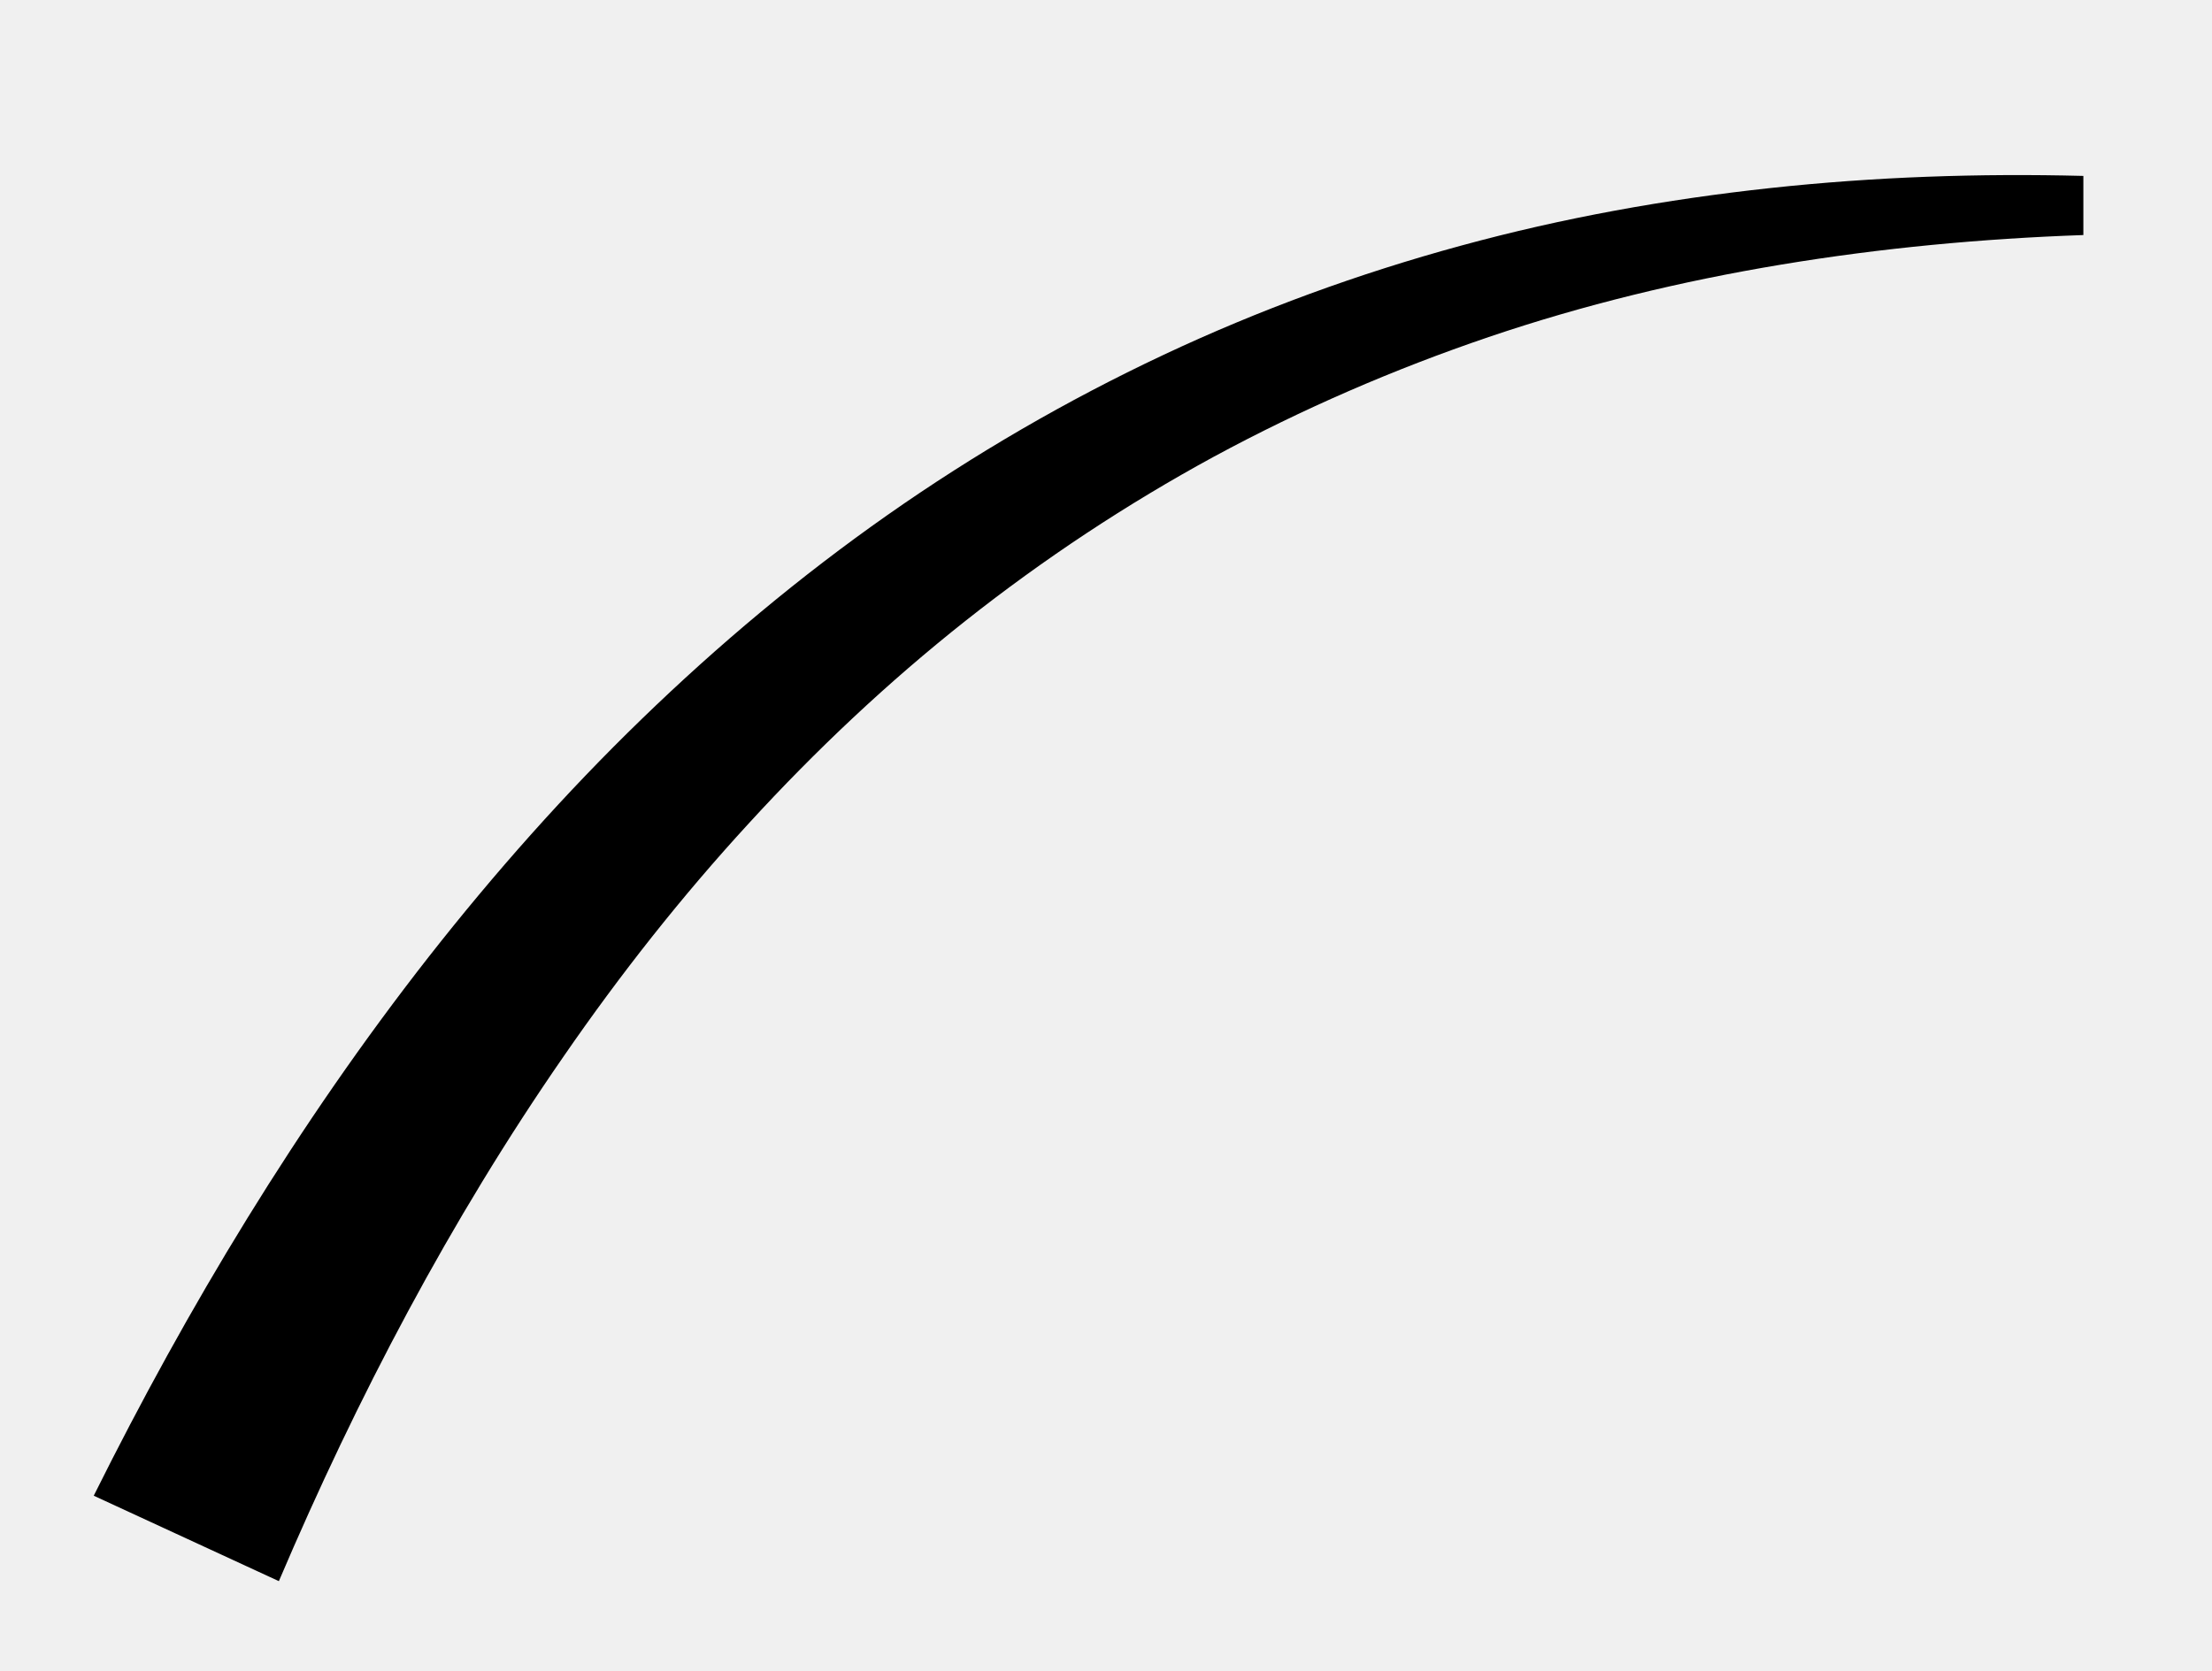
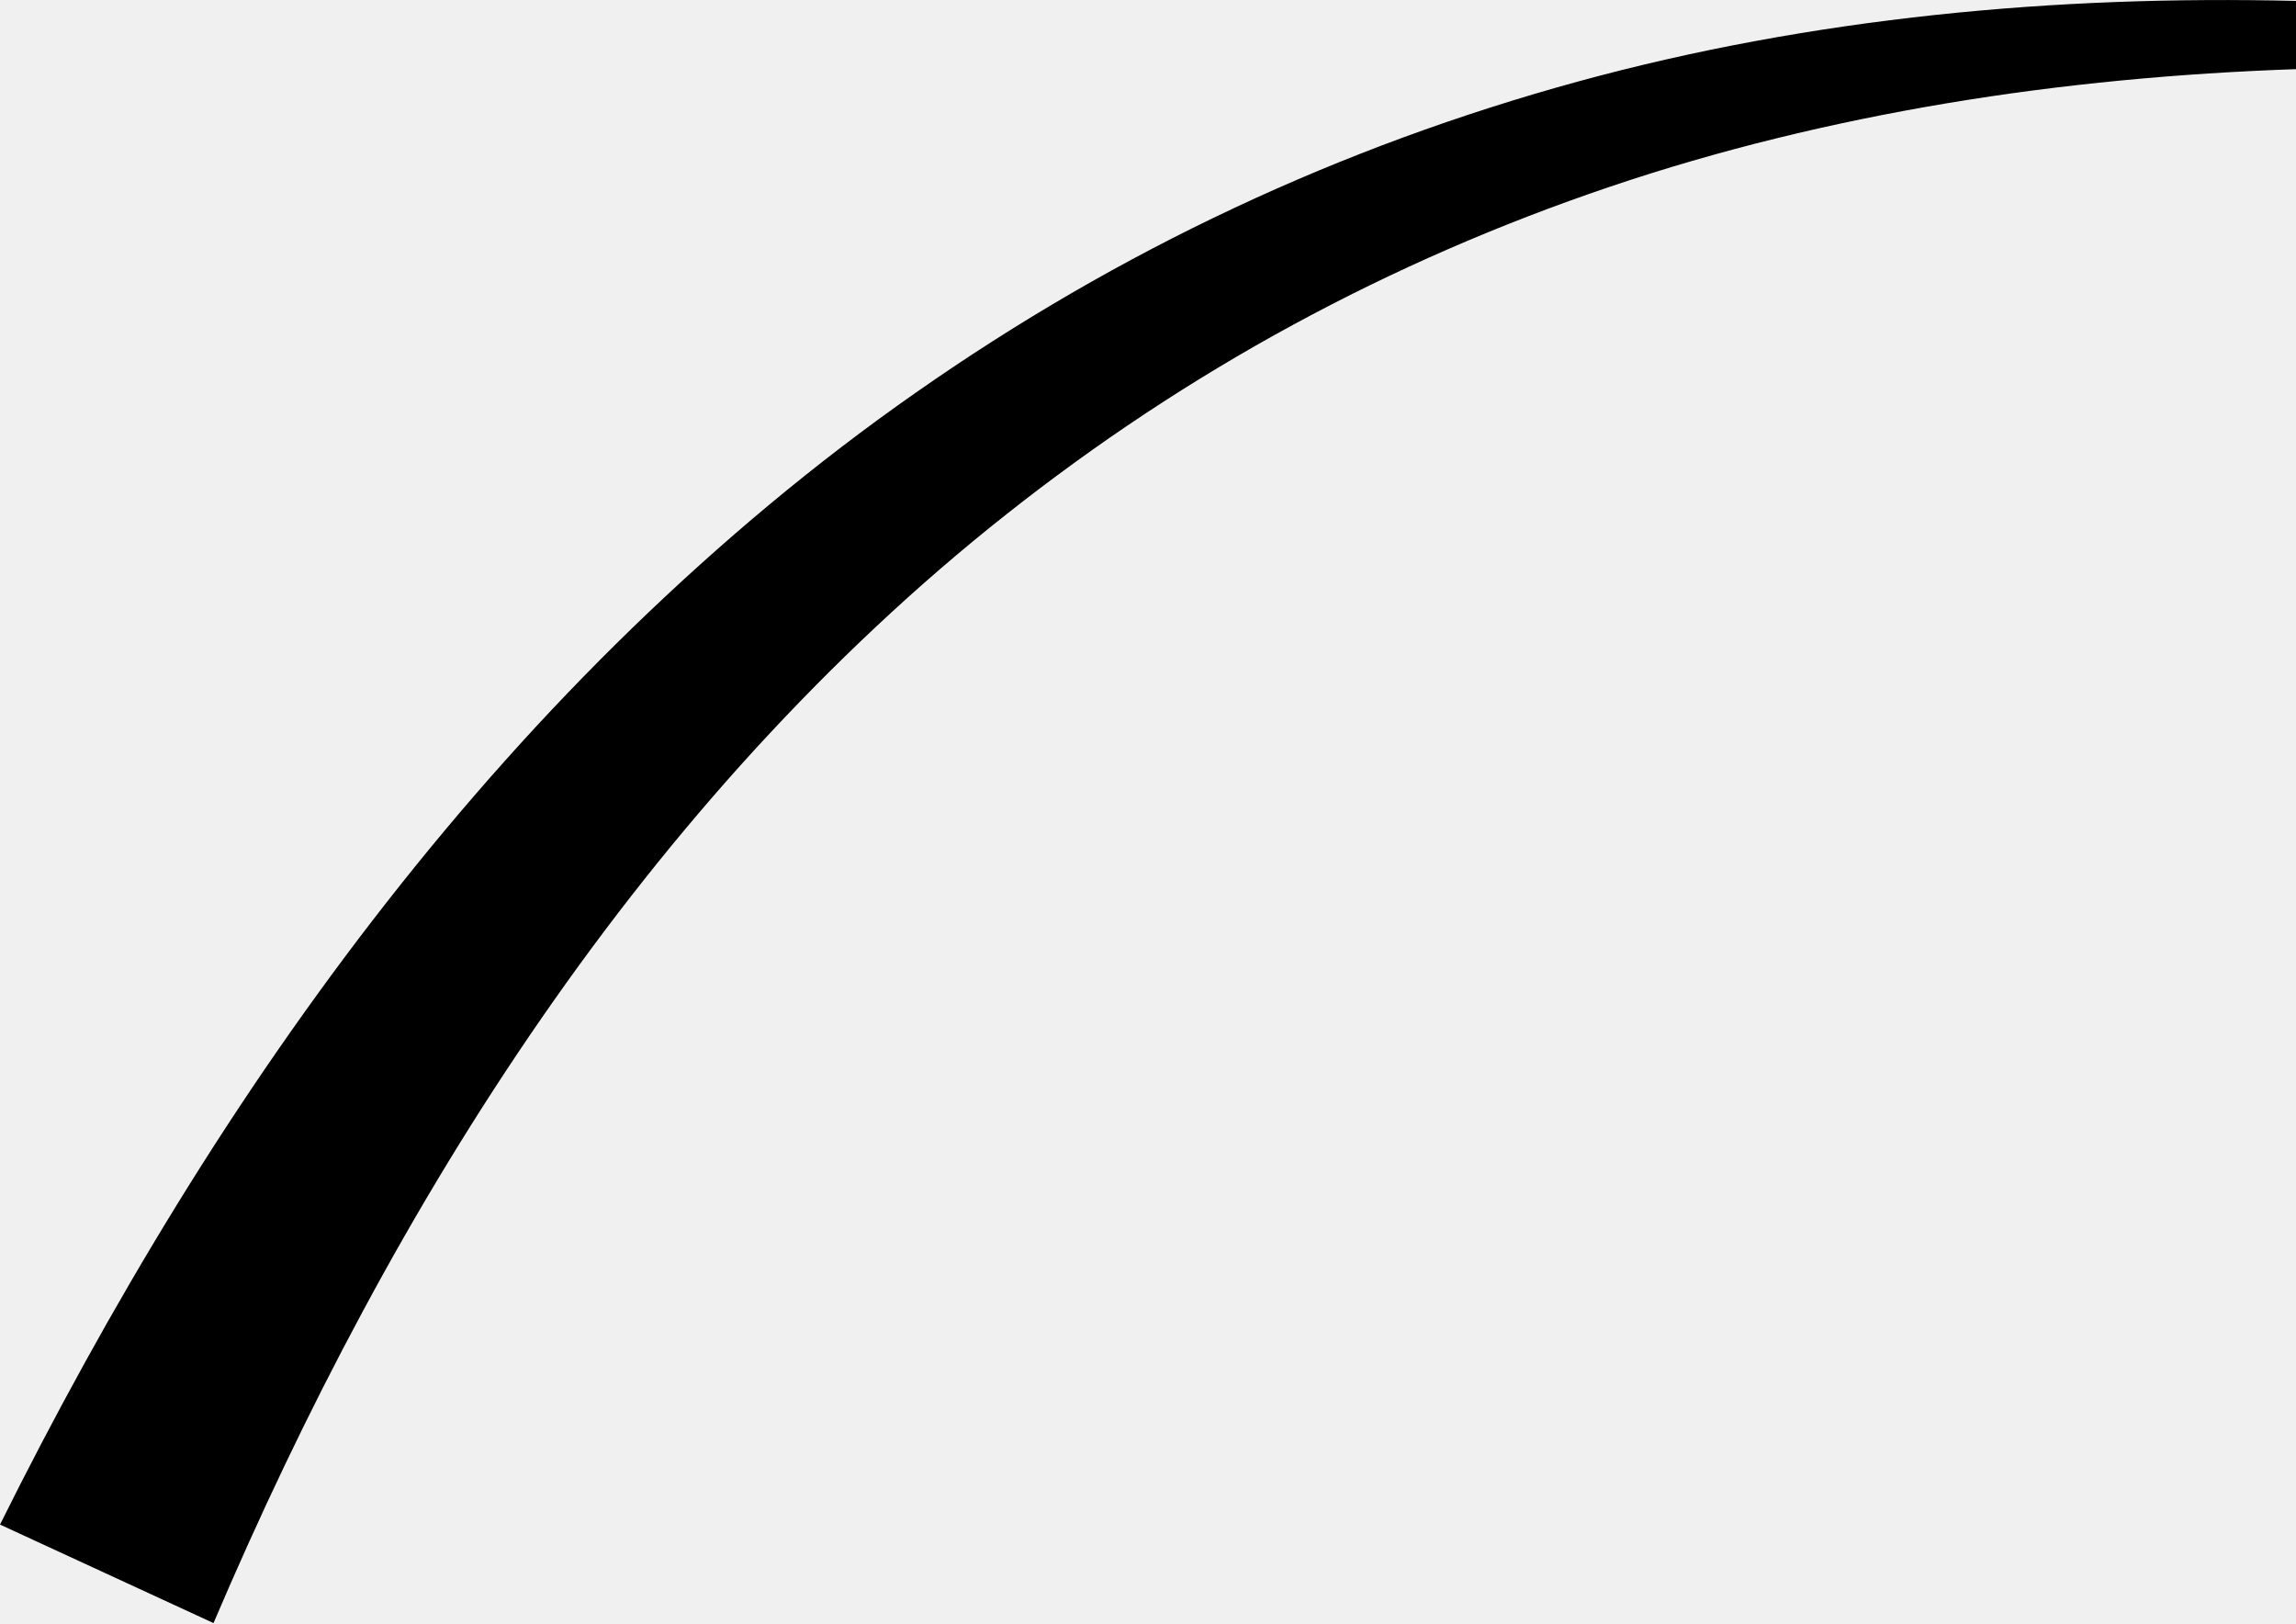
- <svg xmlns="http://www.w3.org/2000/svg" version="1.1" id="Calque_1" x="0px" y="0px" viewBox="0 0 748 565" style="enable-background:new 0 0 748 565;" xml:space="preserve">
-   <style type="text/css">
- 	.st0{fill:#FFFFFF;}
- </style>
-   <g>
-     <path d="M704.5,79.5c-34.3,1.2-68.5,4.4-102.2,10c-33.7,5.6-66.8,13.6-98.9,24.5c-32.1,10.9-63.2,24.4-92.8,40.4   c-29.6,16.1-57.7,34.7-84,55.5c-26.3,20.8-50.8,43.9-73.4,68.6c-22.7,24.7-43.5,51.1-62.6,78.8c-38.3,55.3-69.8,115.3-96.3,177.5   l-62.6-28.9c31.8-63.9,69-125.7,113.3-182.3c22.2-28.3,46.1-55.3,72-80.4c25.9-25.1,53.6-48.3,83.1-69   c29.5-20.7,60.7-38.8,93.2-54.1c32.5-15.3,66.2-27.6,100.7-37c34.4-9.4,69.5-15.7,104.7-19.5c35.2-3.8,70.6-5,105.8-4.1V79.5z" />
-   </g>
-   <g>
-     <path d="M-429.6-144.6l20.2-20.9c6.8-6.9,13.8-13.6,20.7-20.4c3.4-3.4,7-6.7,10.6-10l10.7-9.9c1.8-1.6,3.5-3.3,5.3-4.9l5.4-4.8   l10.9-9.7c29.2-25.6,59.7-49.8,91.3-72.5c63.2-45.4,131-84.7,202.1-116.8c71.1-32.2,145.6-57.1,222-74.2   c38.2-8.5,76.8-15,115.7-19.5c38.9-4.4,78-7,117.1-7.3c78.3-0.8,156.6,6.9,233.2,22.6l14.3,3l7.2,1.5l7.1,1.7l14.3,3.4   c2.4,0.6,4.8,1.1,7.1,1.7l7.1,1.9c9.4,2.5,18.9,4.9,28.3,7.8c9.4,2.8,18.8,5.4,28.1,8.5c37.3,11.8,73.8,25.7,109.6,41.3   c71.5,31.3,139.7,70,203.2,115c63.5,45.1,122.4,96.2,175.7,152.5l-14.1,14.1c-55.6-52.3-115-100.2-178.5-141.9   c-63.4-41.8-130.5-77.7-200.4-106.5c-34.9-14.5-70.6-27.1-106.8-38.1c-9-2.9-18.1-5.3-27.2-7.8c-9.1-2.6-18.3-4.8-27.4-7.1   l-6.9-1.7c-2.3-0.6-4.6-1.1-6.9-1.6l-13.8-3.1l-6.9-1.6l-6.9-1.4l-13.9-2.8c-74.1-14.4-149.6-21.4-225.1-20.6   c-37.7,0.4-75.4,2.7-112.9,6.9c-37.5,4.2-74.8,10.2-111.7,18.1c-73.9,15.7-146.2,38.9-215.7,68.6   c-69.6,29.8-136.4,66.2-199.5,108.4c-31.6,21.1-62.2,43.6-92,67.3l-11.1,9l-5.6,4.5c-1.8,1.5-3.6,3.1-5.5,4.6l-10.9,9.2   c-3.6,3.1-7.3,6.1-10.8,9.3c-7.1,6.3-14.3,12.6-21.4,19l-21,19.4L-429.6-144.6z" />
-   </g>
-   <g>
-     <path class="st0" d="M-124-1412c42.4,0,98-13,132,39c27.2,41.6,3.2,92.3,60,133c74,53,184.8-133,409-31c457,208,145,838-411,505   c-110.5,31.5-160.5,31.7-218,0" />
-     <path d="M-124-1417.9c19.6-0.4,40-3.1,60.9-1.8c10.5,0.7,21.2,2.3,31.5,5.9c5.2,1.8,10.2,4,15,6.8c4.8,2.7,9.3,6,13.5,9.5   c4.2,3.5,8,7.6,11.5,11.8l2.6,3.2c0.8,1.1,1.6,2.2,2.4,3.3l1.2,1.7c0.4,0.6,0.7,1.2,1.1,1.7c0.7,1.2,1.5,2.3,2.2,3.6   c5.6,9.6,9,20.2,11.4,30.5c2.4,10.3,3.8,20.4,5.7,30c1.9,9.6,4.2,18.7,7.9,27.1c1.8,4.2,4,8.1,6.4,11.9c2.5,3.7,5.3,7.2,8.3,10.6   l2.4,2.4c0.4,0.4,0.8,0.8,1.2,1.2l1.3,1.1l2.5,2.3l2.7,2.2c1.7,1.5,3.7,2.8,5.5,4.2l0.7,0.5c0.2,0.2,0.4,0.3,0.7,0.4l1.3,0.8   c0.9,0.6,1.8,1,2.6,1.5c7.1,3.8,15.1,5.1,23.6,4.5c8.5-0.6,17.5-3.2,26.4-6.4c8.9-3.3,17.9-7.3,26.9-11.5c9-4.2,18-8.7,27.2-13   c18.3-8.8,37.1-17.3,56.7-24.4c19.6-7.1,39.9-12.7,60.7-16.1c20.8-3.4,42.1-4.6,63.3-3.5c10.6,0.6,21.1,1.8,31.6,3.4   c2.6,0.4,5.2,0.8,7.8,1.3l7.8,1.5c5.1,1.2,10.3,2.3,15.4,3.7c5.1,1.3,10.2,2.8,15.2,4.3c5,1.6,10,3.2,15,5   c9.9,3.5,19.6,7.5,29.2,11.7l14.1,6.6c2.3,1.1,4.7,2.2,7.1,3.3l6.9,3.6l6.9,3.6l3.5,1.8c1.2,0.6,2.3,1.2,3.4,1.9l13.6,7.9   c17.9,10.9,35.4,22.6,51.6,36.1l3.1,2.5c1,0.8,2.1,1.6,3,2.5l5.9,5.3l5.9,5.3c1,0.9,2,1.7,2.9,2.7l2.8,2.8   c3.8,3.7,7.6,7.4,11.3,11.2l10.7,11.8c14,16.1,26.6,33.4,37.5,51.8c22,36.9,36.2,78.7,41.2,121.8c5.1,43.1,0.8,87.3-12.4,128.8   c-13.1,41.5-34.9,80.3-63.6,113.3c-28.6,33-64.1,60-103.1,79.5c-19.5,9.8-39.9,17.8-60.8,23.8c-20.9,6-42.3,10.3-63.8,12.9   c-21.5,2.4-43.1,3.2-64.6,2.6l-16.1-0.9c-2.7-0.2-5.4-0.3-8-0.5l-8-0.8l-8-0.8l-4-0.4l-2-0.2l-2-0.3l-15.9-2.4   c-5.3-0.7-10.5-1.8-15.8-2.8l-7.8-1.5l-3.9-0.8l-2-0.4l-1.9-0.5l-15.5-3.8c-2.6-0.6-5.2-1.2-7.7-1.9l-7.6-2.2l-15.3-4.4   c-5.1-1.6-10.1-3.3-15.1-5l-7.5-2.5l-3.8-1.3l-3.7-1.4l-14.8-5.6c-39.4-15.2-77.2-33.9-113.3-54.9l0,0l26.4,3.5l-13.9,4l-6.9,2   l-7,1.9c-4.7,1.2-9.3,2.6-14.1,3.7L19-718.6c-19.2,4.4-39.1,8.3-60.1,10.2c-2.6,0.2-5.2,0.5-7.9,0.7l-8.1,0.3l-4,0.2   c-0.7,0-1.3,0.1-2,0.1l-2.1,0l-8.3-0.2c-1.4,0-2.8,0-4.1-0.1l-4.2-0.3l-8.4-0.7c-1.4-0.1-2.8-0.4-4.2-0.6l-4.2-0.6l-4.2-0.7   l-2.1-0.3c-0.7-0.1-1.4-0.3-2.1-0.4l-8.4-1.9c-1.4-0.3-2.8-0.6-4.2-1l-4.1-1.2l-8.2-2.5l-7.9-2.9l-3.9-1.5   c-1.3-0.5-2.5-1.1-3.8-1.6l-7.6-3.3l-1.9-0.8c-0.6-0.3-1.2-0.6-1.8-0.9l-3.6-1.8l-7.2-3.7c-17.9-9.1-25.1-31-16-48.9   s31-25.1,48.9-16c0.5,0.2,0.9,0.5,1.3,0.7l0.8,0.5c14.1,8,27.8,13.7,42,17c0.4,0.1,0.9,0.2,1.3,0.3l1.4,0.2l2.7,0.5l2.7,0.5   c0.9,0.1,1.8,0.4,2.7,0.4l5.6,0.6l2.8,0.3c0.9,0.1,1.9,0.1,2.9,0.1l5.8,0.3l1.4,0.1c0.5,0,1,0,1.5,0l3-0.1l6-0.1   c2-0.1,4.1-0.3,6.1-0.4c16.3-1.1,33.4-3.9,50.8-7.4l13.1-2.9c4.4-1,8.8-2.1,13.1-3.1l6.6-1.6l6.6-1.7l13.2-3.5l0.5-0.1   c9.1-2.4,18.4-0.8,25.9,3.6l0,0c33,20.4,67.3,38.5,102.7,53.4l13.3,5.5l3.3,1.4l3.4,1.2l6.7,2.5c4.5,1.6,9,3.3,13.5,4.9l13.6,4.4   l6.8,2.2c2.3,0.7,4.6,1.3,6.9,1.9l13.8,3.8l1.7,0.5l1.7,0.4l3.5,0.8l6.9,1.6c4.6,1,9.3,2.2,13.9,2.9l14,2.5l1.7,0.3l1.8,0.2   l3.5,0.5l7,0.9l7,0.9c2.3,0.3,4.7,0.4,7,0.6l14.1,1.2c18.8,1,37.5,0.8,56.2-0.7c18.6-1.7,37-4.9,55-9.5c18-4.5,35.5-10.9,52.2-18.7   c33.5-15.6,64.1-37.5,89.1-64.7c25-27.2,44.5-59.6,56.7-94.7c12.2-35,17-72.7,13.7-109.8c-3.3-37.1-14.4-73.7-32.8-106.7   c-9.1-16.5-19.9-32.2-32-46.9l-9.3-10.8c-3.3-3.5-6.6-6.9-9.9-10.4l-2.5-2.6c-0.8-0.9-1.7-1.7-2.6-2.5l-5.2-4.9l-5.2-4.9   c-0.9-0.8-1.8-1.6-2.7-2.4l-2.8-2.3c-14.4-12.7-30.2-23.9-46.5-34.5l-12.4-7.7c-1-0.7-2.1-1.2-3.2-1.8l-3.2-1.8l-6.4-3.6l-6.4-3.6   c-2.1-1.2-4.4-2.2-6.5-3.3l-13.1-6.6c-8.8-4.2-17.6-8.1-26.6-11.5c-4.5-1.8-9-3.3-13.6-5c-4.6-1.5-9.1-3-13.8-4.3   c-4.6-1.4-9.3-2.5-13.9-3.7l-7-1.6c-2.3-0.6-4.7-0.9-7-1.4c-9.4-1.8-18.9-3.1-28.4-3.9c-19.1-1.5-38.3-1-57.3,1.5   c-19,2.5-37.9,7.2-56.4,13.3c-18.5,6.1-36.7,13.7-55,21.9c-9.2,4.1-18.3,8.3-27.7,12.3c-9.4,4.1-19,8.1-29.1,11.4   c-10.1,3.3-20.8,6.2-32.4,6.8c-5.8,0.3-11.8-0.1-17.7-1.4c-5.9-1.3-11.7-3.5-17-6.4c-1.3-0.7-2.6-1.5-3.8-2.3l-1.9-1.3   c-0.3-0.2-0.6-0.4-0.9-0.6l-0.8-0.6c-2.1-1.7-4.3-3.3-6.4-5.1l-3.1-2.7l-3-2.9l-1.5-1.4c-0.5-0.5-1-1-1.4-1.5l-2.8-3   c-3.6-4.2-7-8.7-10-13.5c-2.9-4.8-5.4-9.8-7.5-14.9c-4.1-10.3-6.5-20.9-8.2-31.1c-1.7-10.2-2.8-20.2-4.7-29.6   c-1.9-9.4-4.6-18.3-8.9-26.2c-0.5-1-1.1-2-1.7-2.9c-0.3-0.5-0.6-1-0.9-1.5l-1-1.4l-1.9-2.9l-2.1-2.8c-2.9-3.6-5.9-7.1-9.3-10.1   c-3.4-3-7-5.9-10.9-8.2c-3.9-2.4-8-4.4-12.4-6c-8.7-3.3-18-5.1-27.6-6c-9.6-0.8-19.5-0.9-29.4-0.6c-10,0.3-20.1,0.8-30.5,0.7   c-3.3,0-5.9-2.7-5.9-6C-129.8-1415.3-127.2-1417.9-124-1417.9L-124-1417.9z" />
+ <svg xmlns="http://www.w3.org/2000/svg" id="Calque_2" data-name="Calque 2" viewBox="0 0 672.78 475.53">
+   <defs>
+     <style>
+       .cls-1 {
+         stroke-width: 0px;
+       }
+     </style>
+   </defs>
+   <g id="Calque_1-2" data-name="Calque 1">
+     <path class="cls-1" d="m672.78,20.26c-34.35,1.19-68.53,4.36-102.2,9.98-33.66,5.63-66.82,13.64-98.93,24.5-32.1,10.85-63.17,24.35-92.75,40.42-29.59,16.06-57.67,34.68-83.97,55.49-26.33,20.79-50.77,43.88-73.43,68.59-22.65,24.73-43.48,51.14-62.61,78.76-38.28,55.28-69.79,115.29-96.33,177.52L0,446.66c31.81-63.92,68.95-125.68,113.31-182.33,22.17-28.3,46.13-55.28,71.99-80.37,25.86-25.08,53.56-48.33,83.1-68.96,29.51-20.66,60.73-38.82,93.24-54.06,32.5-15.26,66.25-27.6,100.66-37.03,34.42-9.43,69.53-15.75,104.74-19.53,35.22-3.77,70.57-4.96,105.75-4.11v20Z" />
  </g>
</svg>
